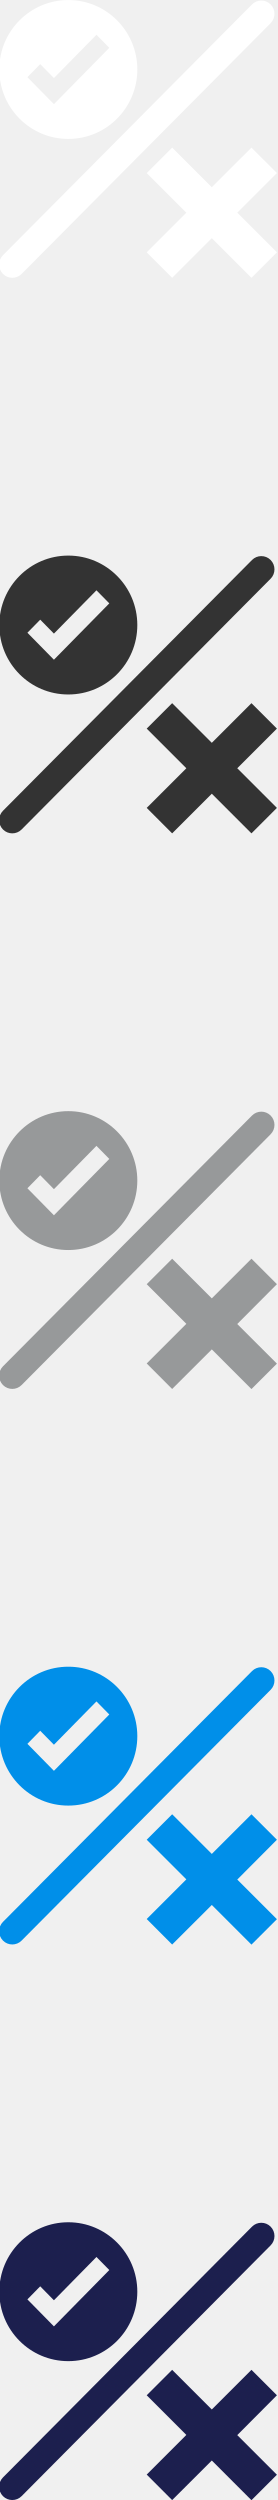
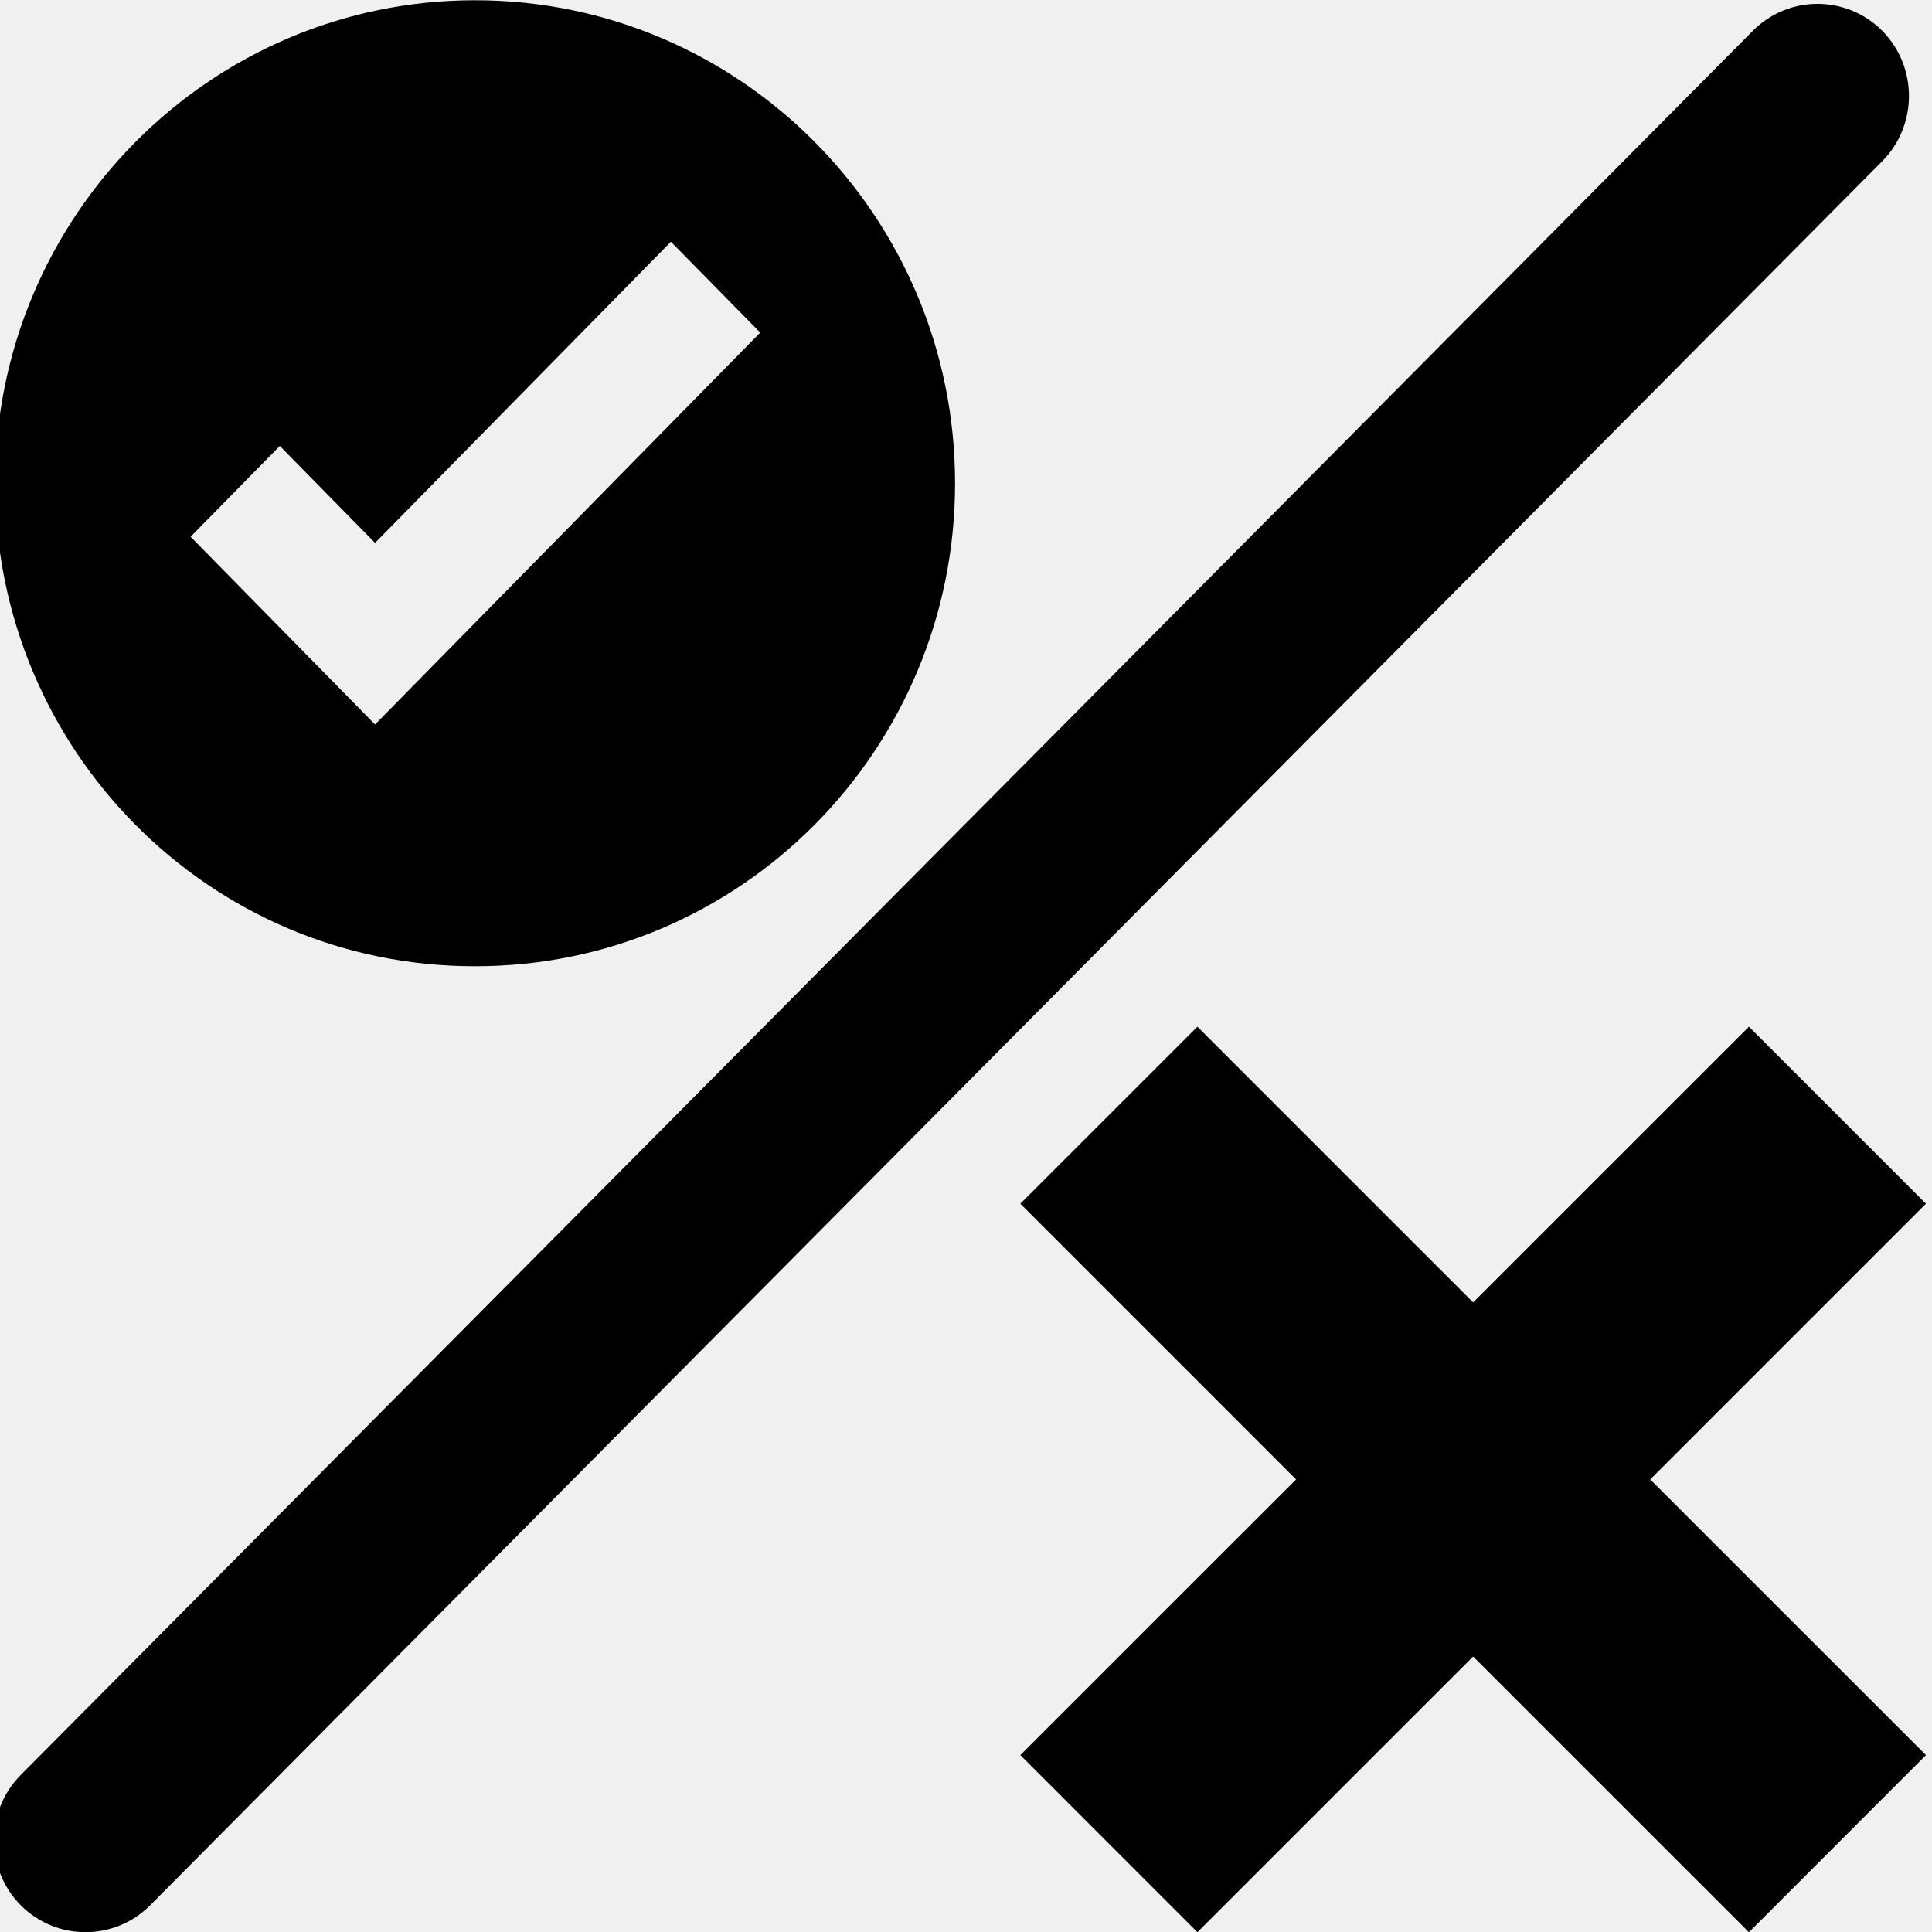
- <svg xmlns="http://www.w3.org/2000/svg" width="32" height="288" viewBox="0 0 32 288">
-   <path d="M7.874 16.004c4.388 0 7.945-3.582 7.945-8s-3.56-8-7.95-8c-4.39 0-7.95 3.582-7.95 8s3.55 8 7.94 8zM4.636 7.388l1.576 1.604 4.9-4.988 1.48 1.505L6.212 12 3.157 8.89l1.48-1.506zM31.176.51c-.592-.595-1.552-.595-2.143 0L.343 29.4c-.59.595-.59 1.56 0 2.157.297.298.685.446 1.073.446.388 0 .776-.148 1.072-.446L31.176 2.67c.59-.597.59-1.564 0-2.16zm.724 19.427l-2.932-2.932-4.568 4.567-4.567-4.567-2.933 2.932 4.567 4.567L16.9 29.07l2.933 2.934 4.567-4.567 4.568 4.567L31.9 29.07l-4.567-4.566z" fill="#fff" />
-   <path d="M7.874 80.004c4.388 0 7.945-3.582 7.945-8s-3.56-8-7.95-8c-4.39 0-7.95 3.582-7.95 8s3.55 8 7.94 8zm-3.238-8.616l1.576 1.604 4.9-4.988 1.48 1.505L6.212 76l-3.055-3.11 1.48-1.506zm26.54-6.878c-.592-.595-1.552-.595-2.143 0L.343 93.4c-.59.595-.59 1.56 0 2.157.297.298.685.446 1.073.446.388 0 .776-.148 1.072-.446l28.688-28.89c.59-.594.59-1.56 0-2.156zm.724 19.427l-2.932-2.932-4.568 4.567-4.567-4.567-2.933 2.932 4.567 4.567L16.9 93.07l2.933 2.934 4.567-4.567 4.568 4.567L31.9 93.07l-4.567-4.566z" fill="#333" />
-   <path d="M7.874 144.004c4.388 0 7.945-3.582 7.945-8s-3.56-8-7.95-8c-4.39 0-7.95 3.582-7.95 8s3.55 8 7.94 8zm-3.238-8.616l1.576 1.604 4.9-4.988 1.48 1.505-6.38 6.49-3.055-3.11 1.48-1.51zm26.54-6.878c-.592-.595-1.552-.595-2.143 0L.343 157.4c-.59.595-.59 1.56 0 2.157.297.298.685.446 1.073.446.388 0 .776-.148 1.072-.446l28.688-28.89c.59-.594.59-1.56 0-2.156zm.724 19.427l-2.932-2.932-4.568 4.567-4.567-4.567-2.933 2.932 4.567 4.567-4.567 4.567 2.933 2.94 4.567-4.56 4.568 4.57 2.932-2.93-4.567-4.565z" fill="#97999A" />
-   <path d="M7.874 208.004c4.388 0 7.945-3.582 7.945-8s-3.56-8-7.95-8c-4.39 0-7.95 3.582-7.95 8s3.55 8 7.94 8zm-3.238-8.616l1.576 1.604 4.9-4.988 1.48 1.505-6.38 6.49-3.055-3.11 1.48-1.51zm26.54-6.878c-.592-.595-1.552-.595-2.143 0L.343 221.4c-.59.595-.59 1.56 0 2.157.297.298.685.446 1.073.446.388 0 .776-.148 1.072-.446l28.688-28.89c.59-.594.59-1.56 0-2.156zm.724 19.427l-2.932-2.932-4.568 4.567-4.567-4.567-2.933 2.932 4.567 4.567-4.567 4.567 2.933 2.94 4.567-4.56 4.568 4.57 2.932-2.93-4.567-4.565z" fill="#008FE9" />
-   <path d="M7.874 272.004c4.388 0 7.945-3.582 7.945-8s-3.56-8-7.95-8c-4.39 0-7.95 3.582-7.95 8s3.55 8 7.94 8zm-3.238-8.616l1.576 1.604 4.9-4.988 1.48 1.505-6.38 6.49-3.055-3.11 1.48-1.51zm26.54-6.878c-.592-.595-1.552-.595-2.143 0L.343 285.4c-.59.595-.59 1.56 0 2.157.297.298.685.446 1.073.446.388 0 .776-.148 1.072-.446l28.688-28.89c.59-.594.59-1.56 0-2.156zm.724 19.427l-2.932-2.932-4.568 4.567-4.567-4.567-2.933 2.932 4.567 4.567-4.567 4.567 2.933 2.94 4.567-4.56 4.568 4.57 2.932-2.93-4.567-4.565z" fill="#1C1F4E" />
+ <svg xmlns="http://www.w3.org/2000/svg" viewBox="0 0 32 32">
+   <path d="M7.874 16.004c4.388 0 7.945-3.582 7.945-8s-3.56-8-7.95-8c-4.39 0-7.95 3.582-7.95 8s3.55 8 7.94 8zM4.636 7.388l1.576 1.604 4.9-4.988 1.48 1.505L6.212 12 3.157 8.89l1.48-1.506zM31.176.51c-.592-.595-1.552-.595-2.143 0L.343 29.4c-.59.595-.59 1.56 0 2.157.297.298.685.446 1.073.446.388 0 .776-.148 1.072-.446L31.176 2.67c.59-.597.59-1.564 0-2.16zm.724 19.427l-2.932-2.932-4.568 4.567-4.567-4.567-2.933 2.932 4.567 4.567L16.9 29.07l2.933 2.934 4.567-4.567 4.568 4.567L31.9 29.07l-4.567-4.566z" />
</svg>
